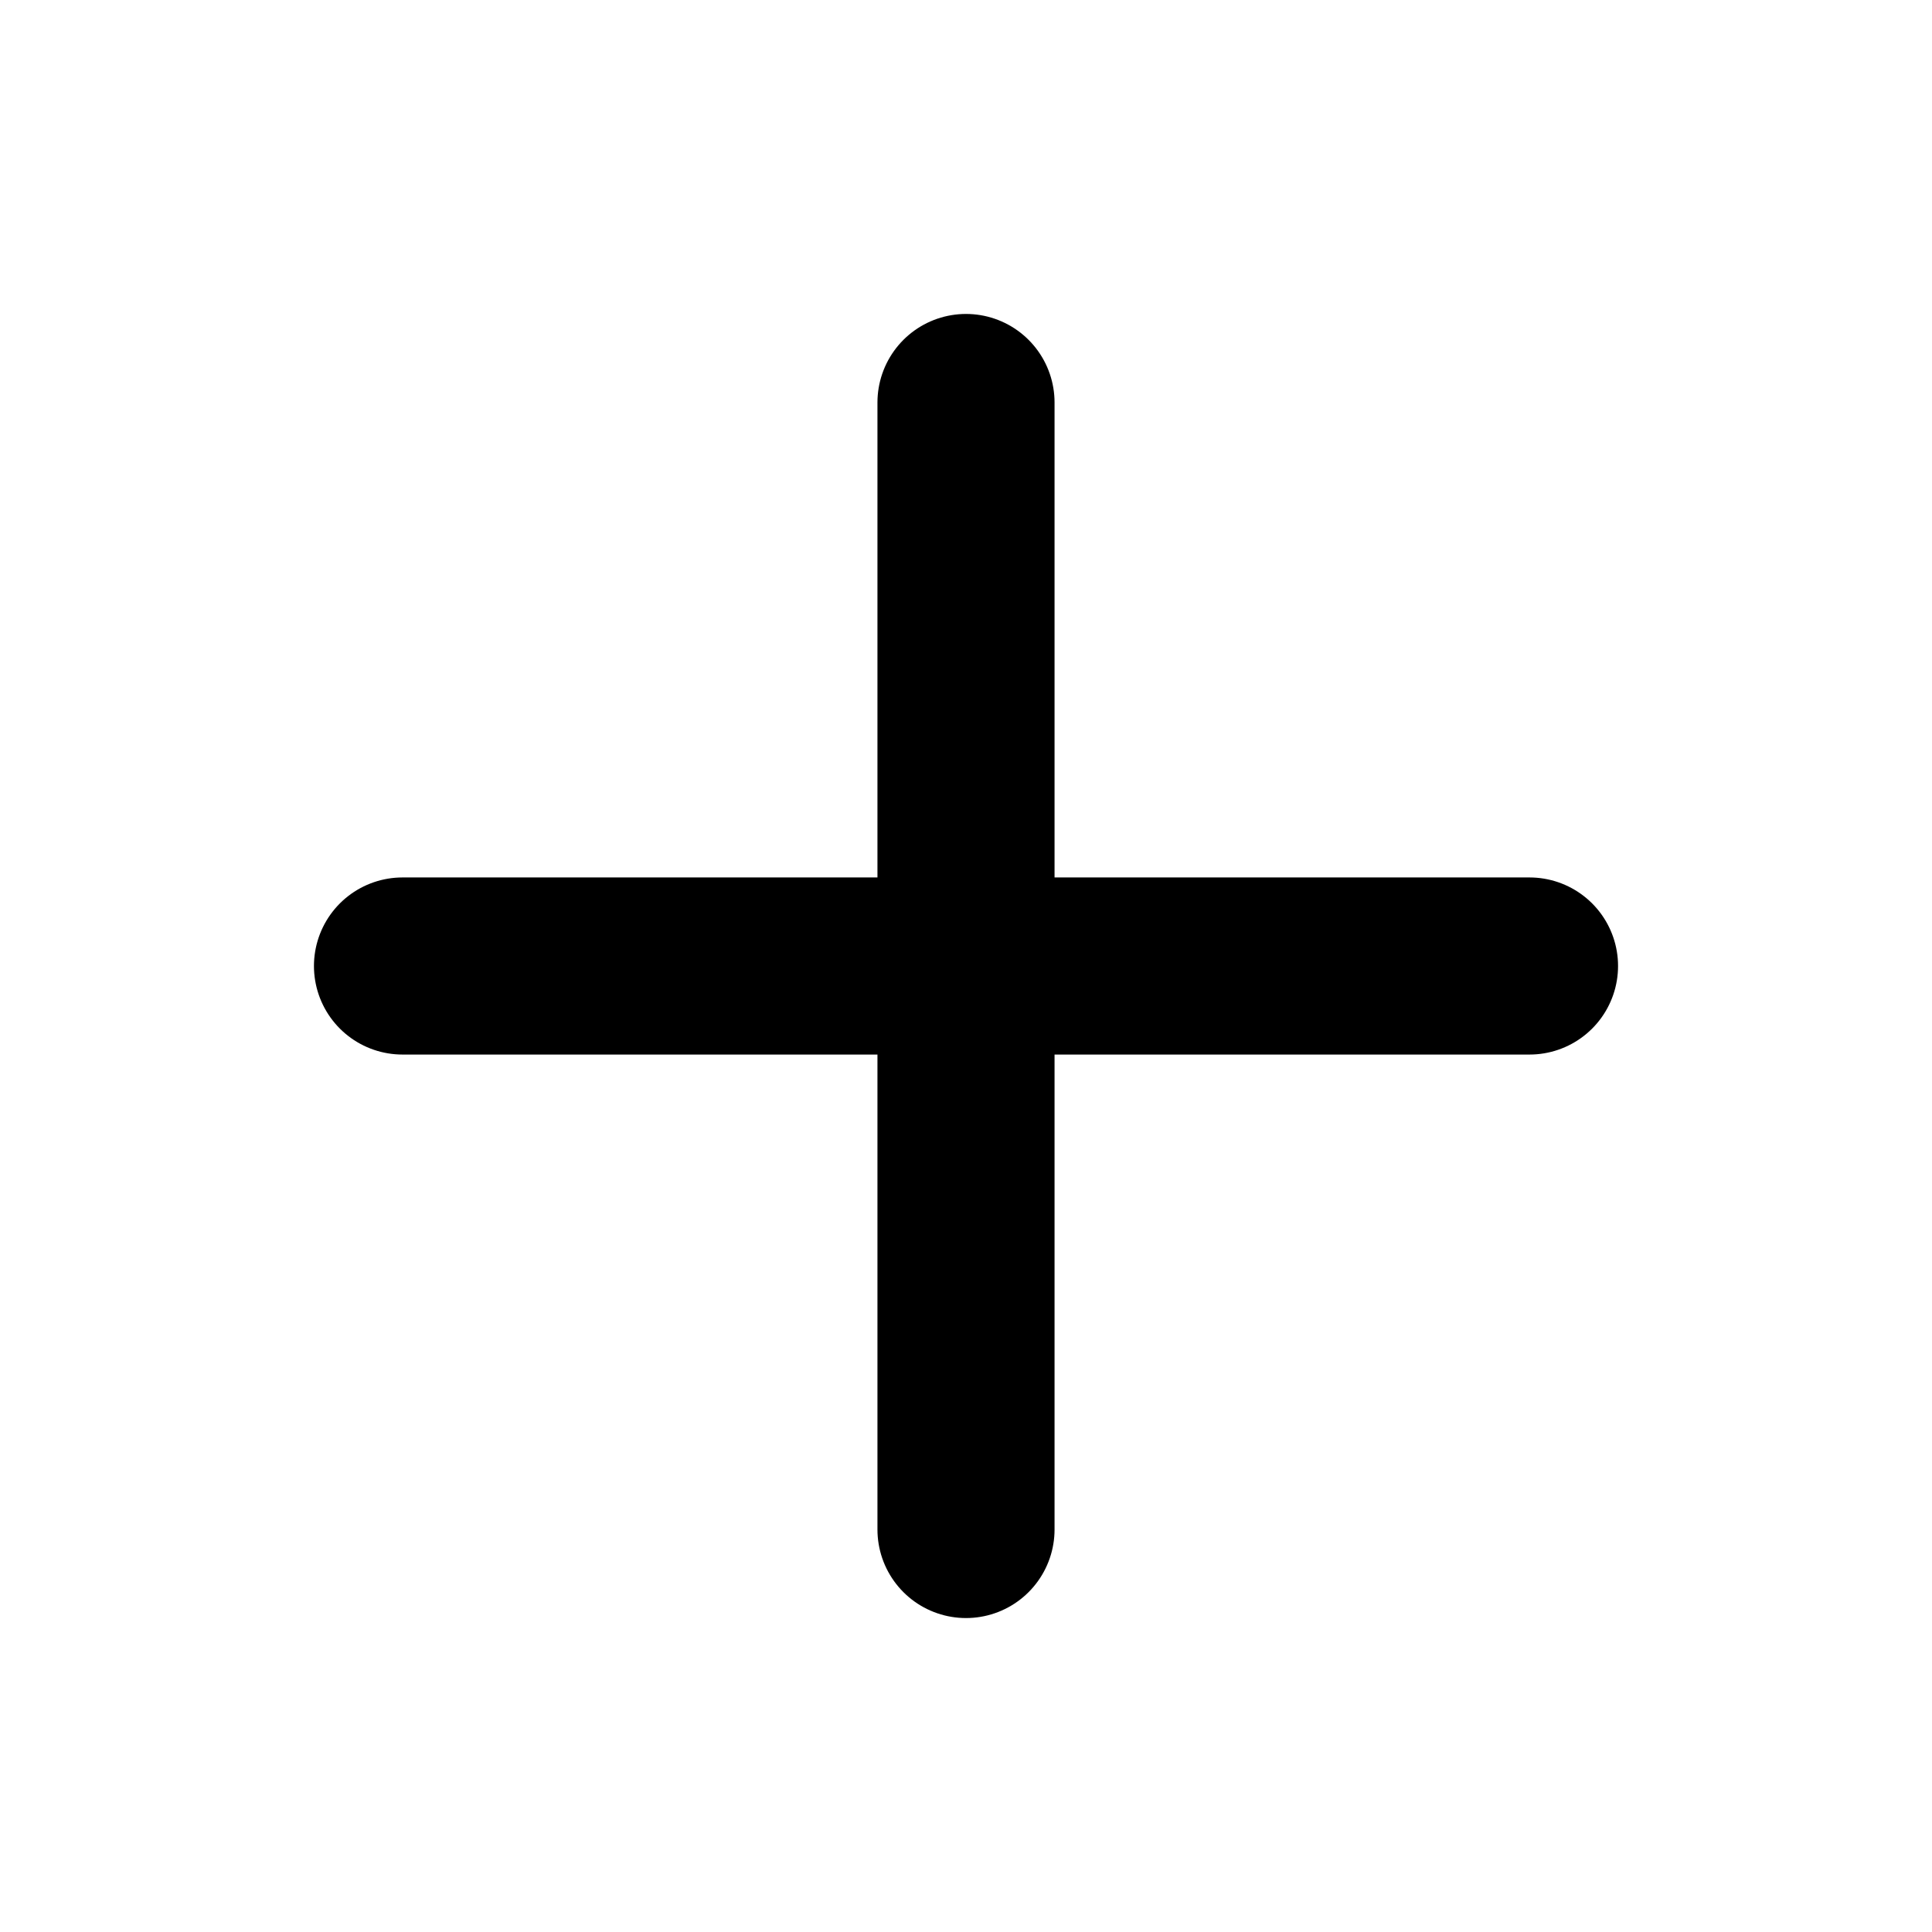
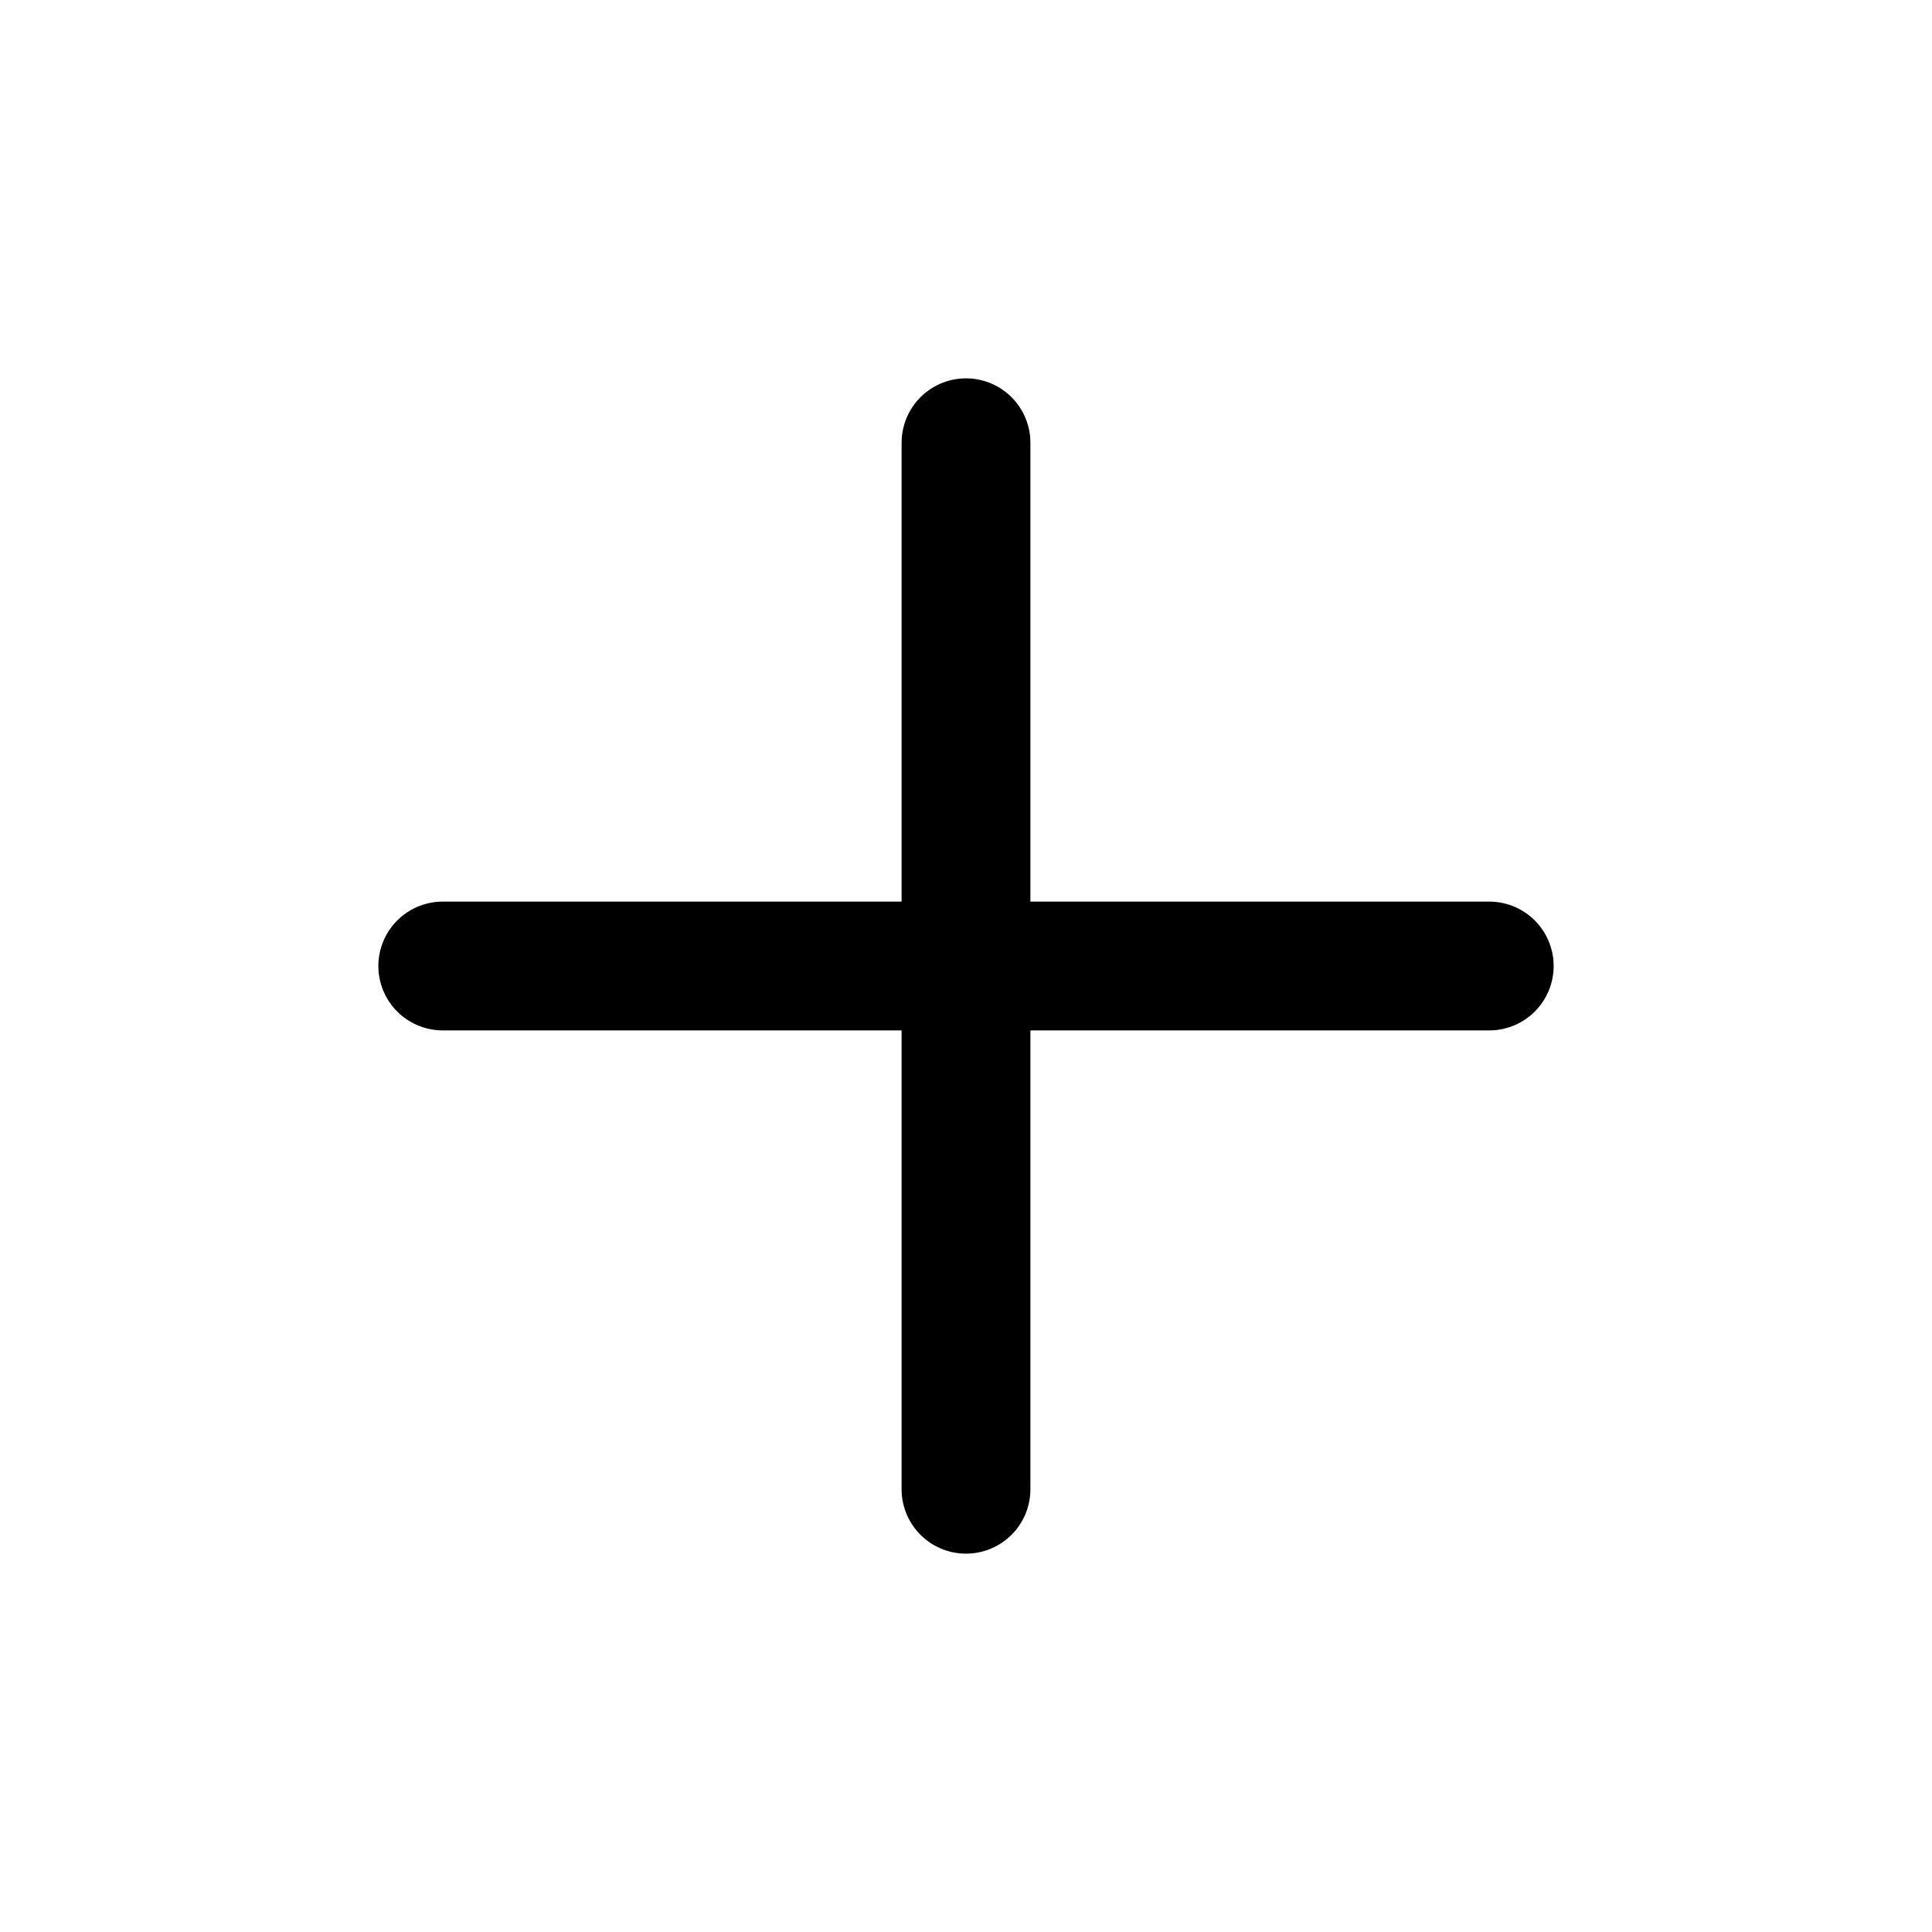
- <svg xmlns="http://www.w3.org/2000/svg" viewBox="0 0 24 24" fill="none" stroke="currentColor" stroke-width="2.2" stroke-linecap="round" stroke-linejoin="round">
-   <path d="M12,5 v14" />
-   <path d="M5,12 h14" />
+ <svg xmlns="http://www.w3.org/2000/svg" viewBox="0 0 24 24" width="24" height="24" fill="none" stroke="currentColor" stroke-width="1.6" stroke-linecap="round" stroke-linejoin="round">
+   <path d="M12 5.5v13M5.5 12h13" />
</svg>
